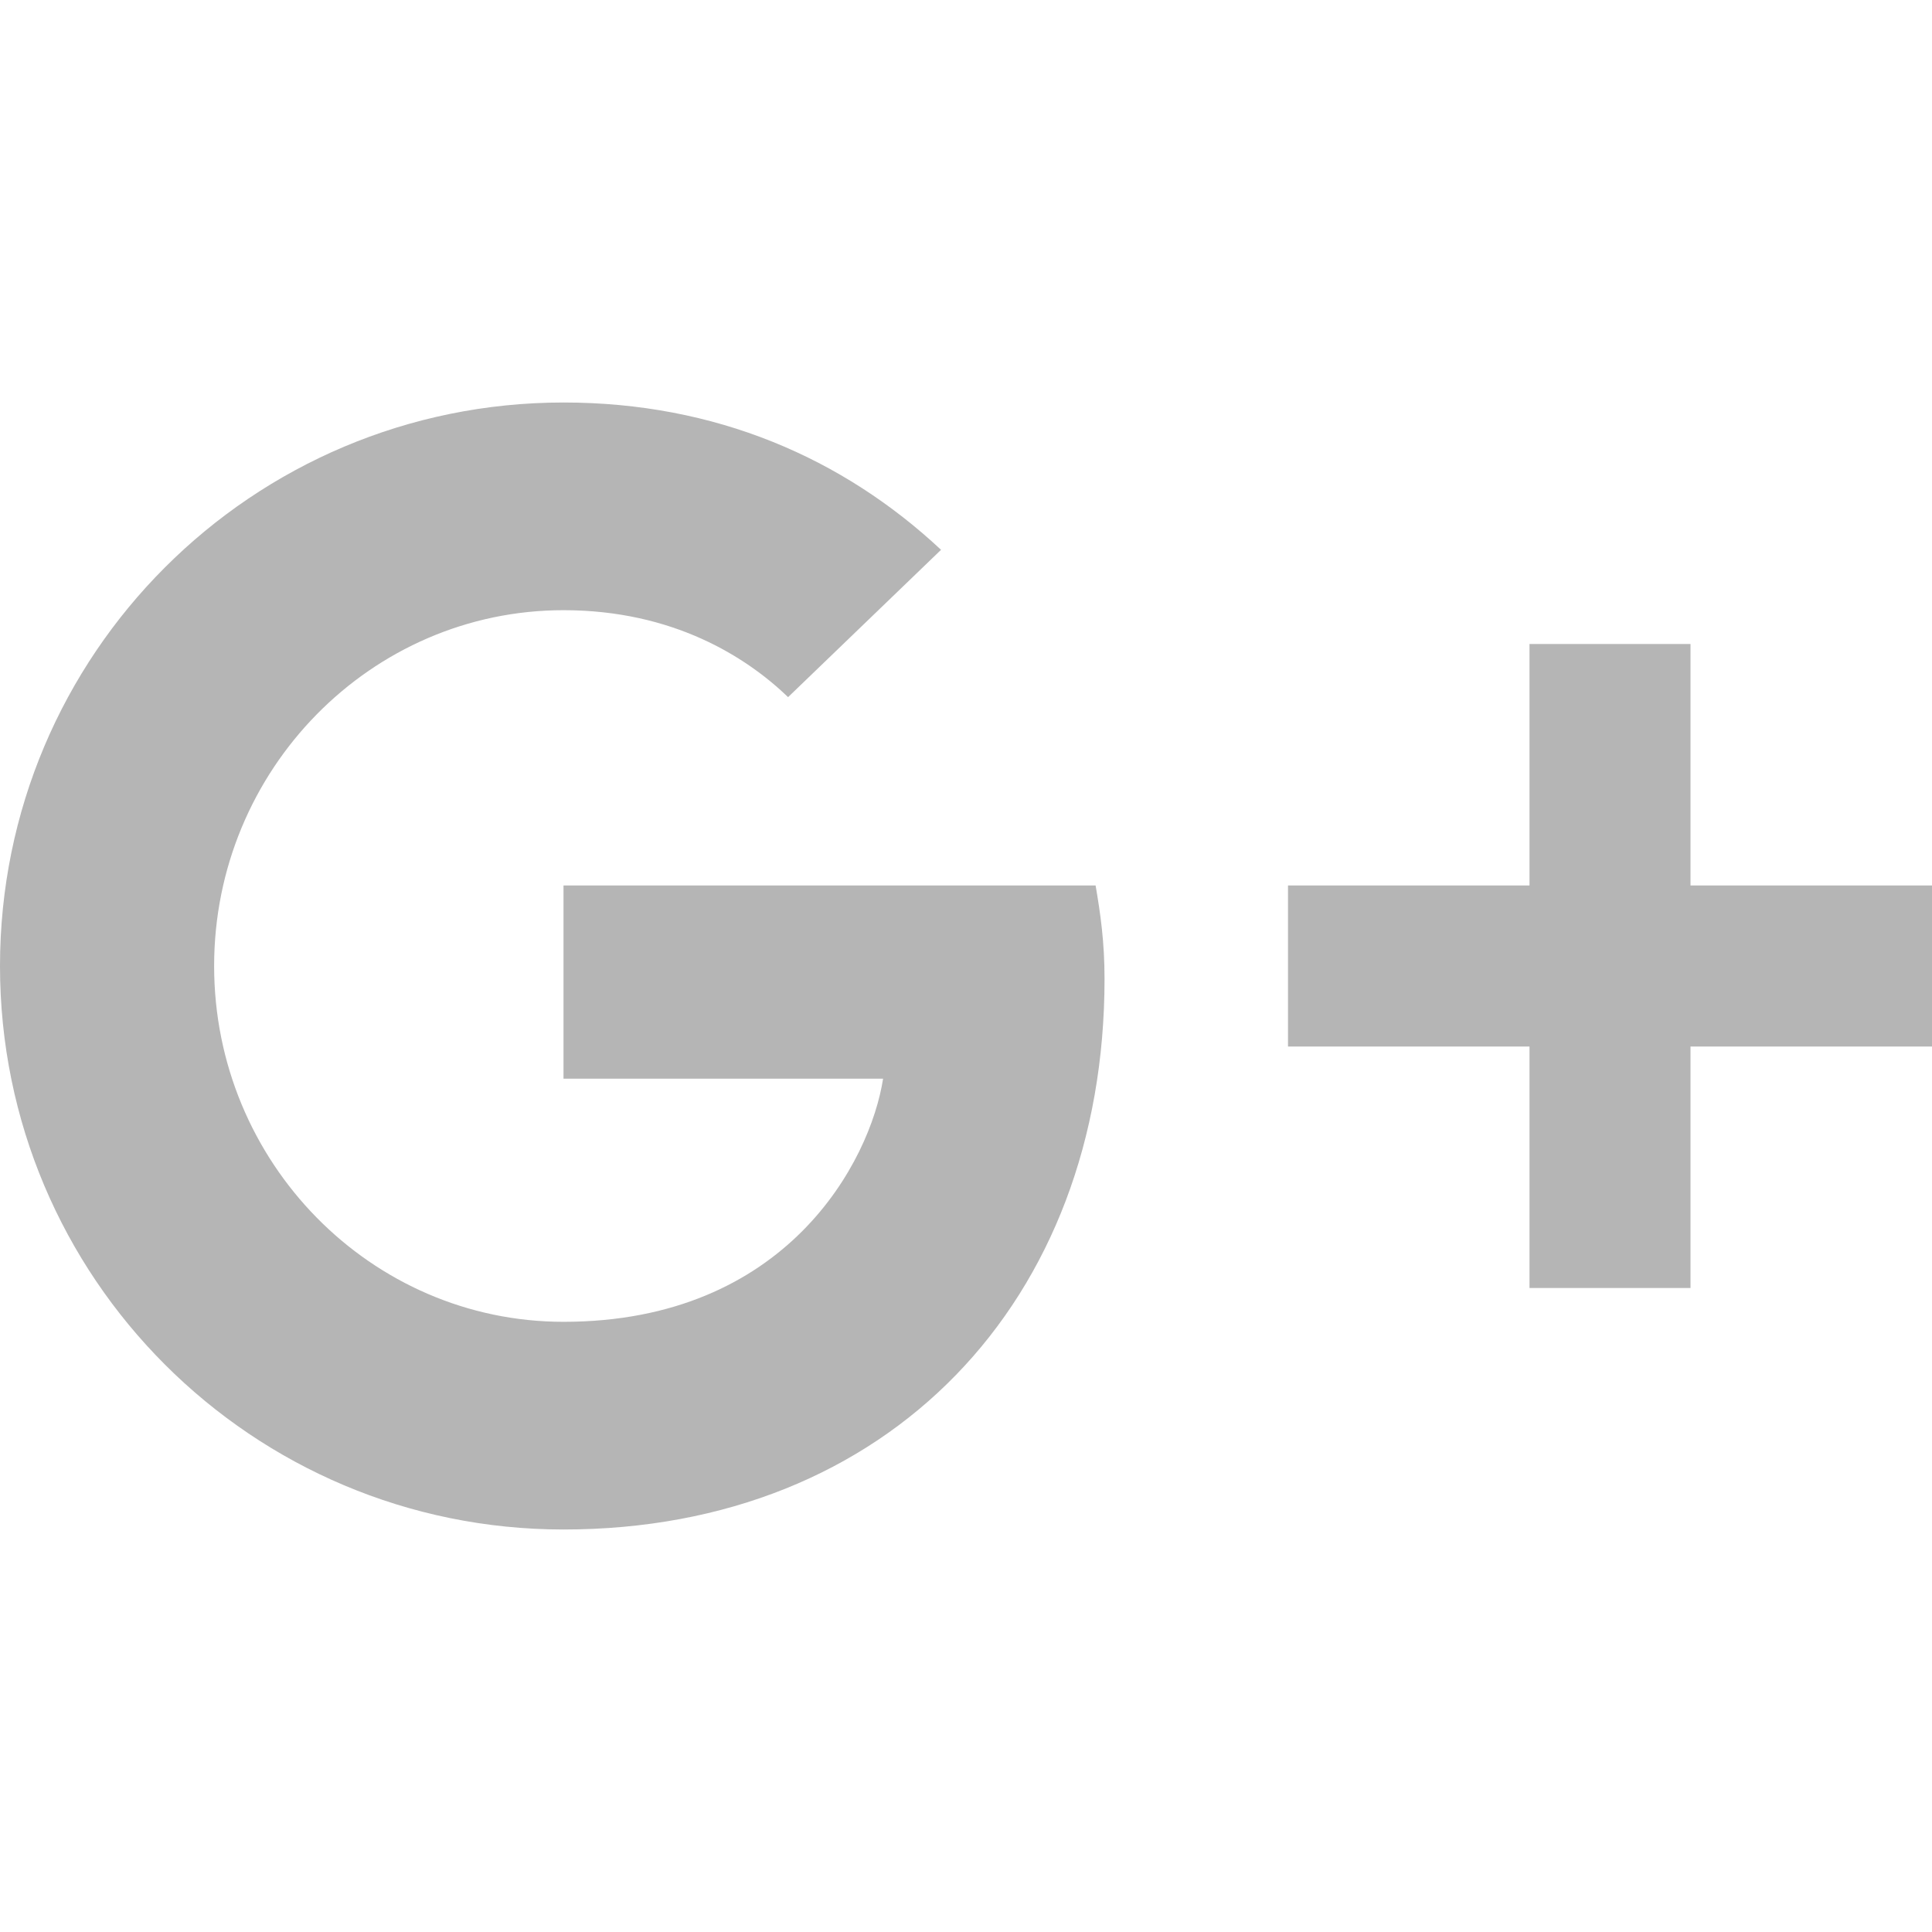
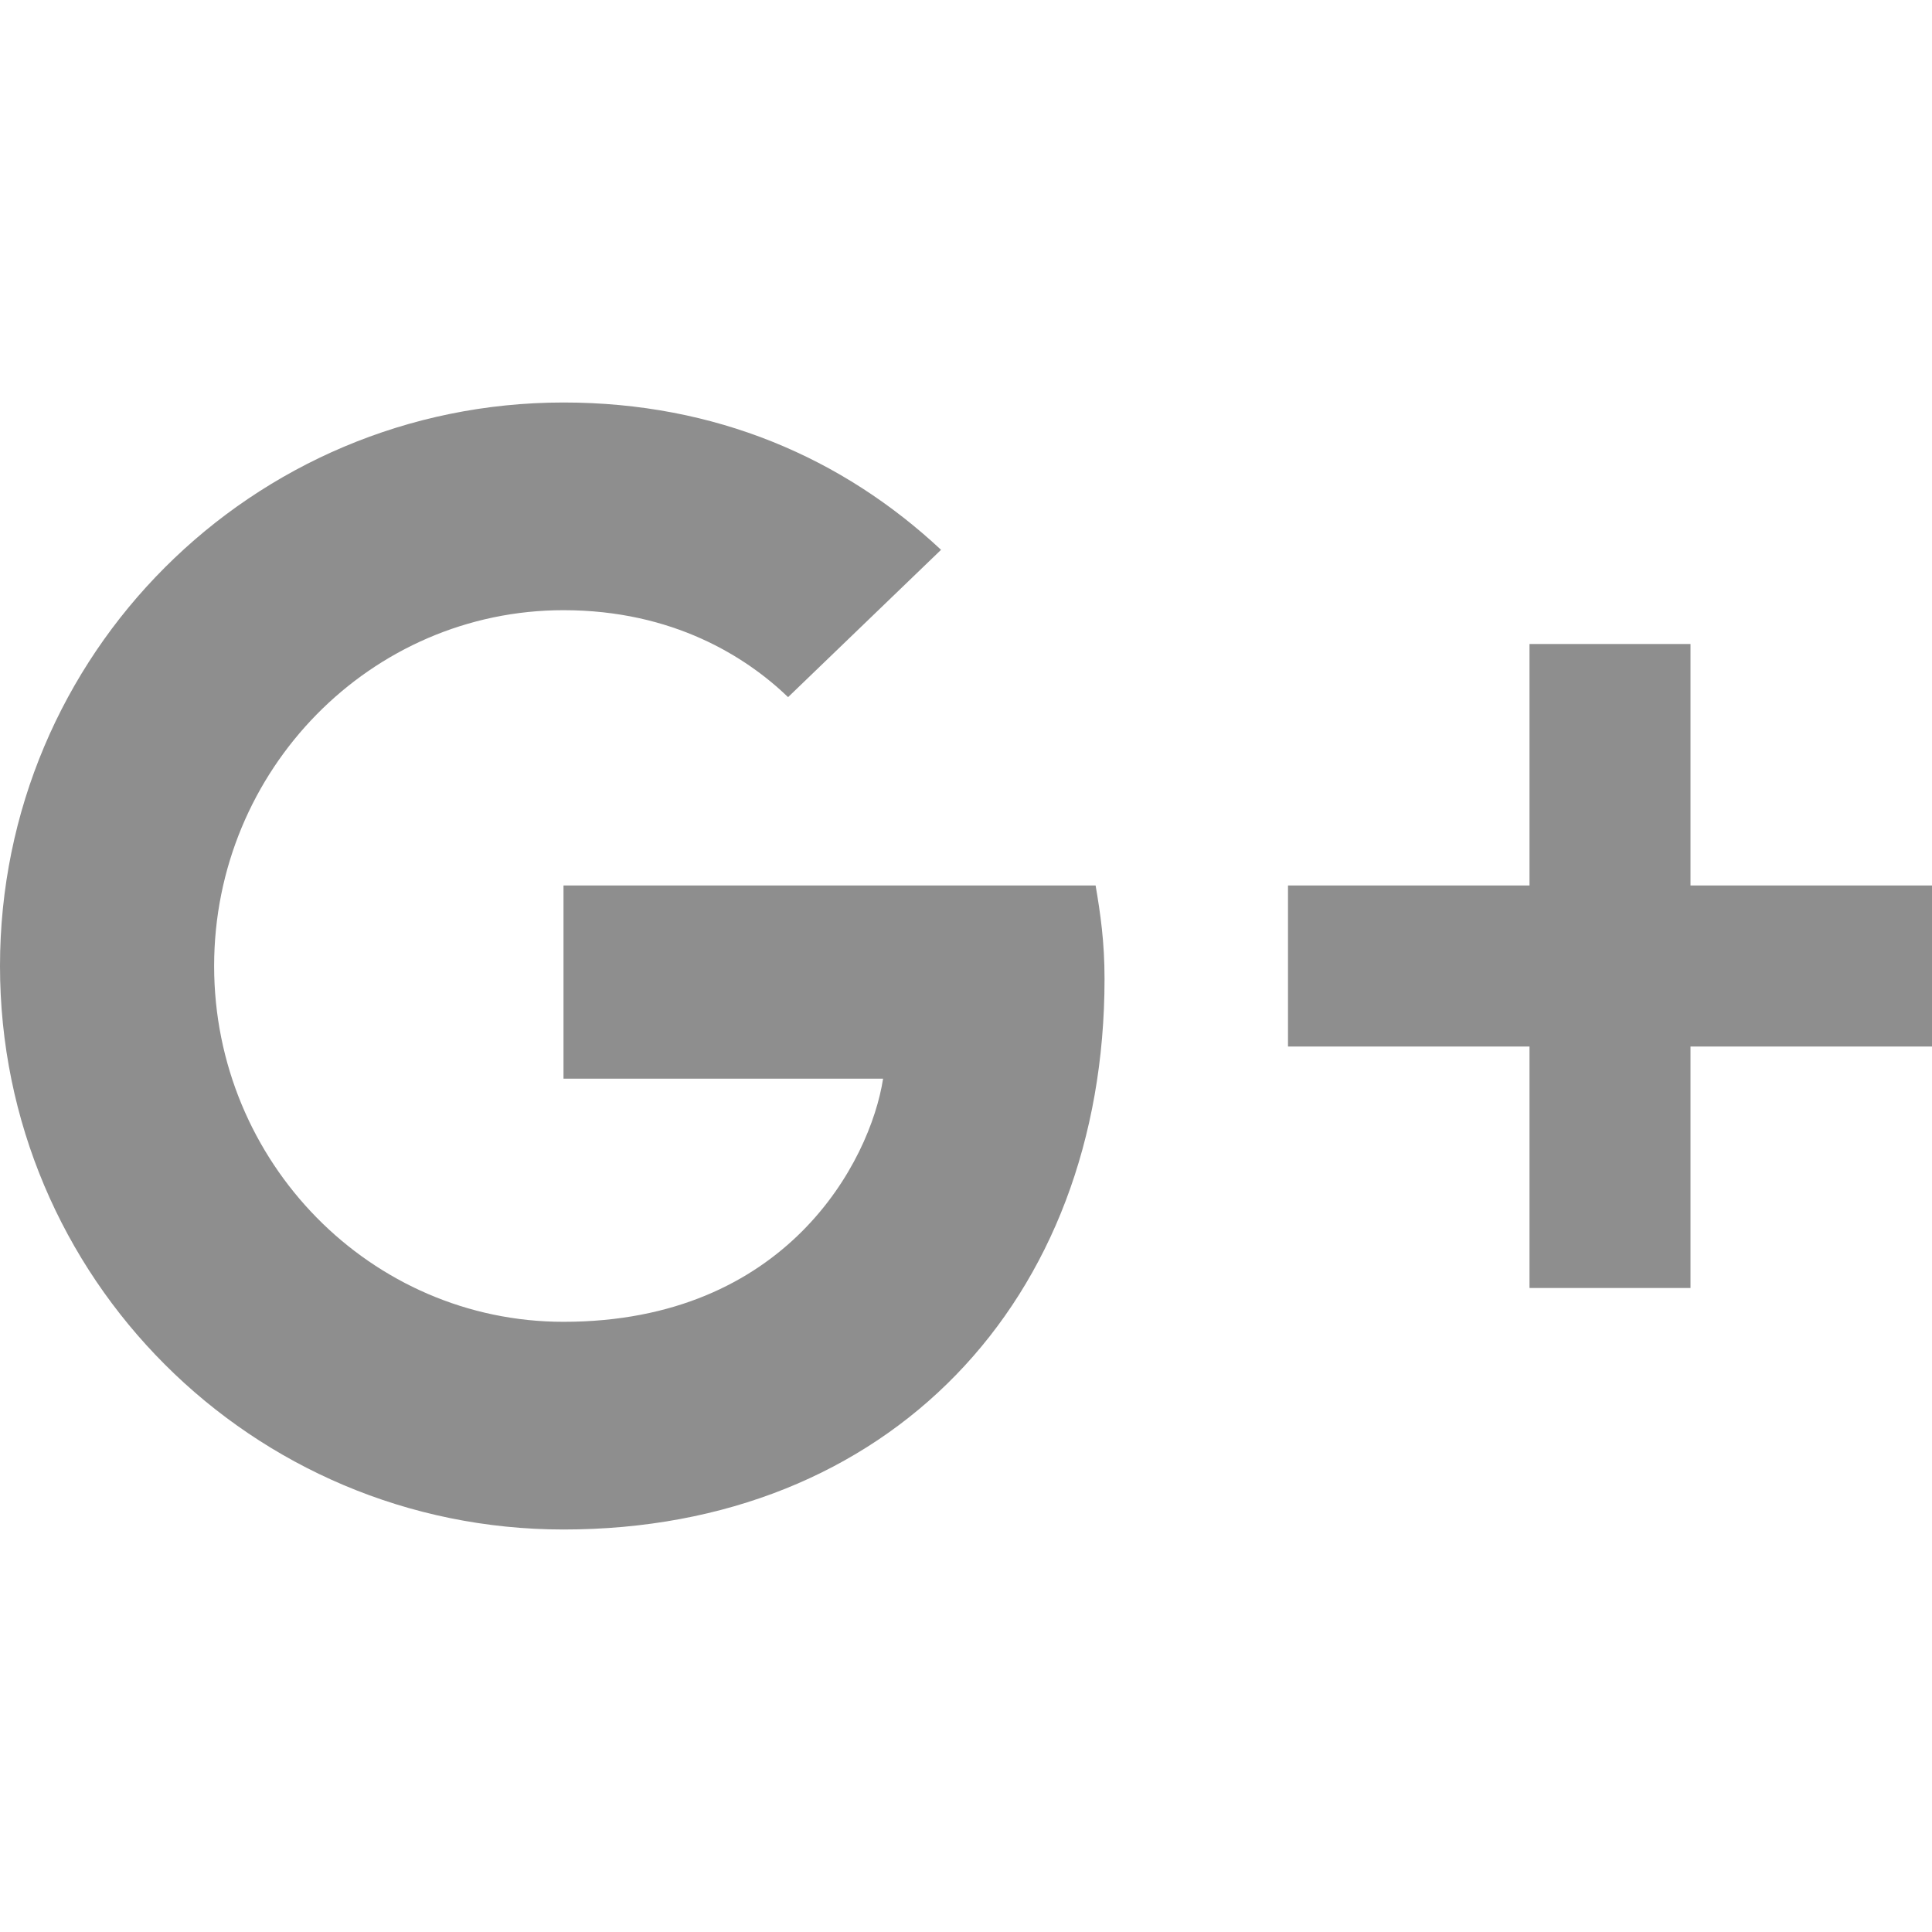
<svg xmlns="http://www.w3.org/2000/svg" width="24" height="24">
-   <path fill="#B5B5B5" d="M7 11v2.4h3.97c-.16 1.029-1.2 3.02-3.97 3.02-2.39 0-4.34-1.979-4.34-4.42 0-2.44 1.95-4.42 4.34-4.42 1.36 0 2.27.58 2.79 1.08l1.9-1.83C10.47 5.69 8.89 5 7 5c-3.87 0-7 3.13-7 7s3.13 7 7 7c4.04 0 6.721-2.84 6.721-6.84 0-.46-.051-.81-.111-1.16H7zm17 0v2h-3v3h-2v-3h-3v-2h3V8h2v3h3z" />
+   <path fill="#8e8e8e" d="M7 11v2.4h3.97c-.16 1.029-1.2 3.02-3.97 3.02-2.39 0-4.34-1.979-4.34-4.42 0-2.44 1.95-4.42 4.34-4.42 1.36 0 2.27.58 2.79 1.08l1.9-1.83C10.47 5.69 8.89 5 7 5c-3.87 0-7 3.13-7 7s3.13 7 7 7c4.04 0 6.721-2.84 6.721-6.84 0-.46-.051-.81-.111-1.16H7zm17 0v2h-3v3h-2v-3h-3v-2h3V8h2v3h3z" />
</svg>
